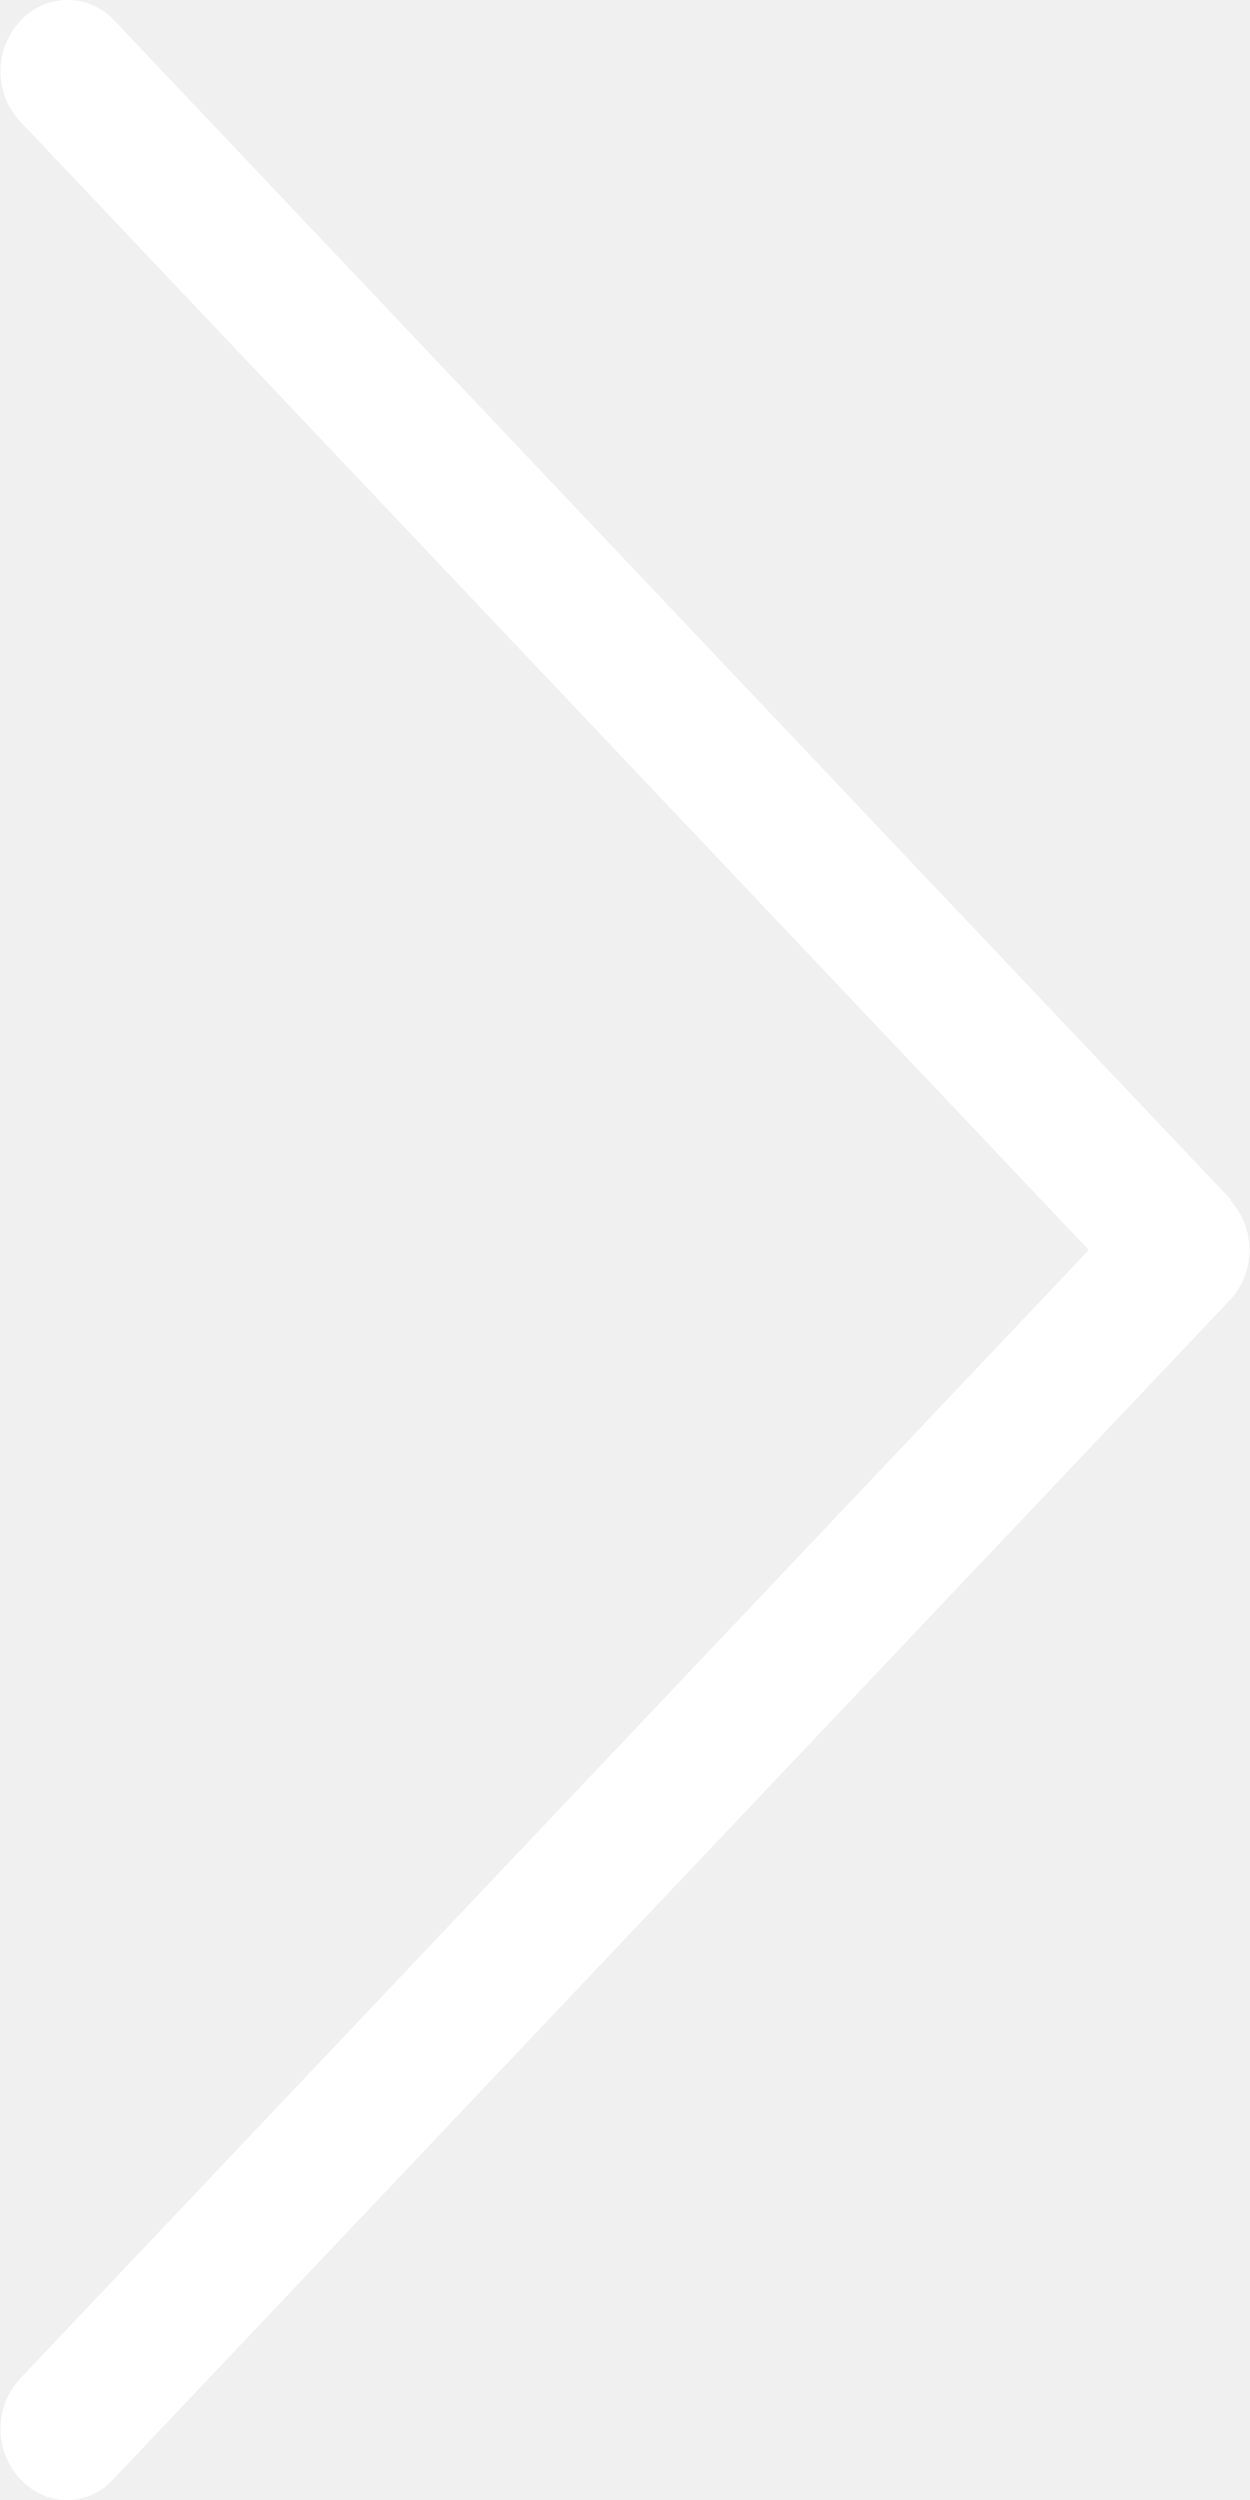
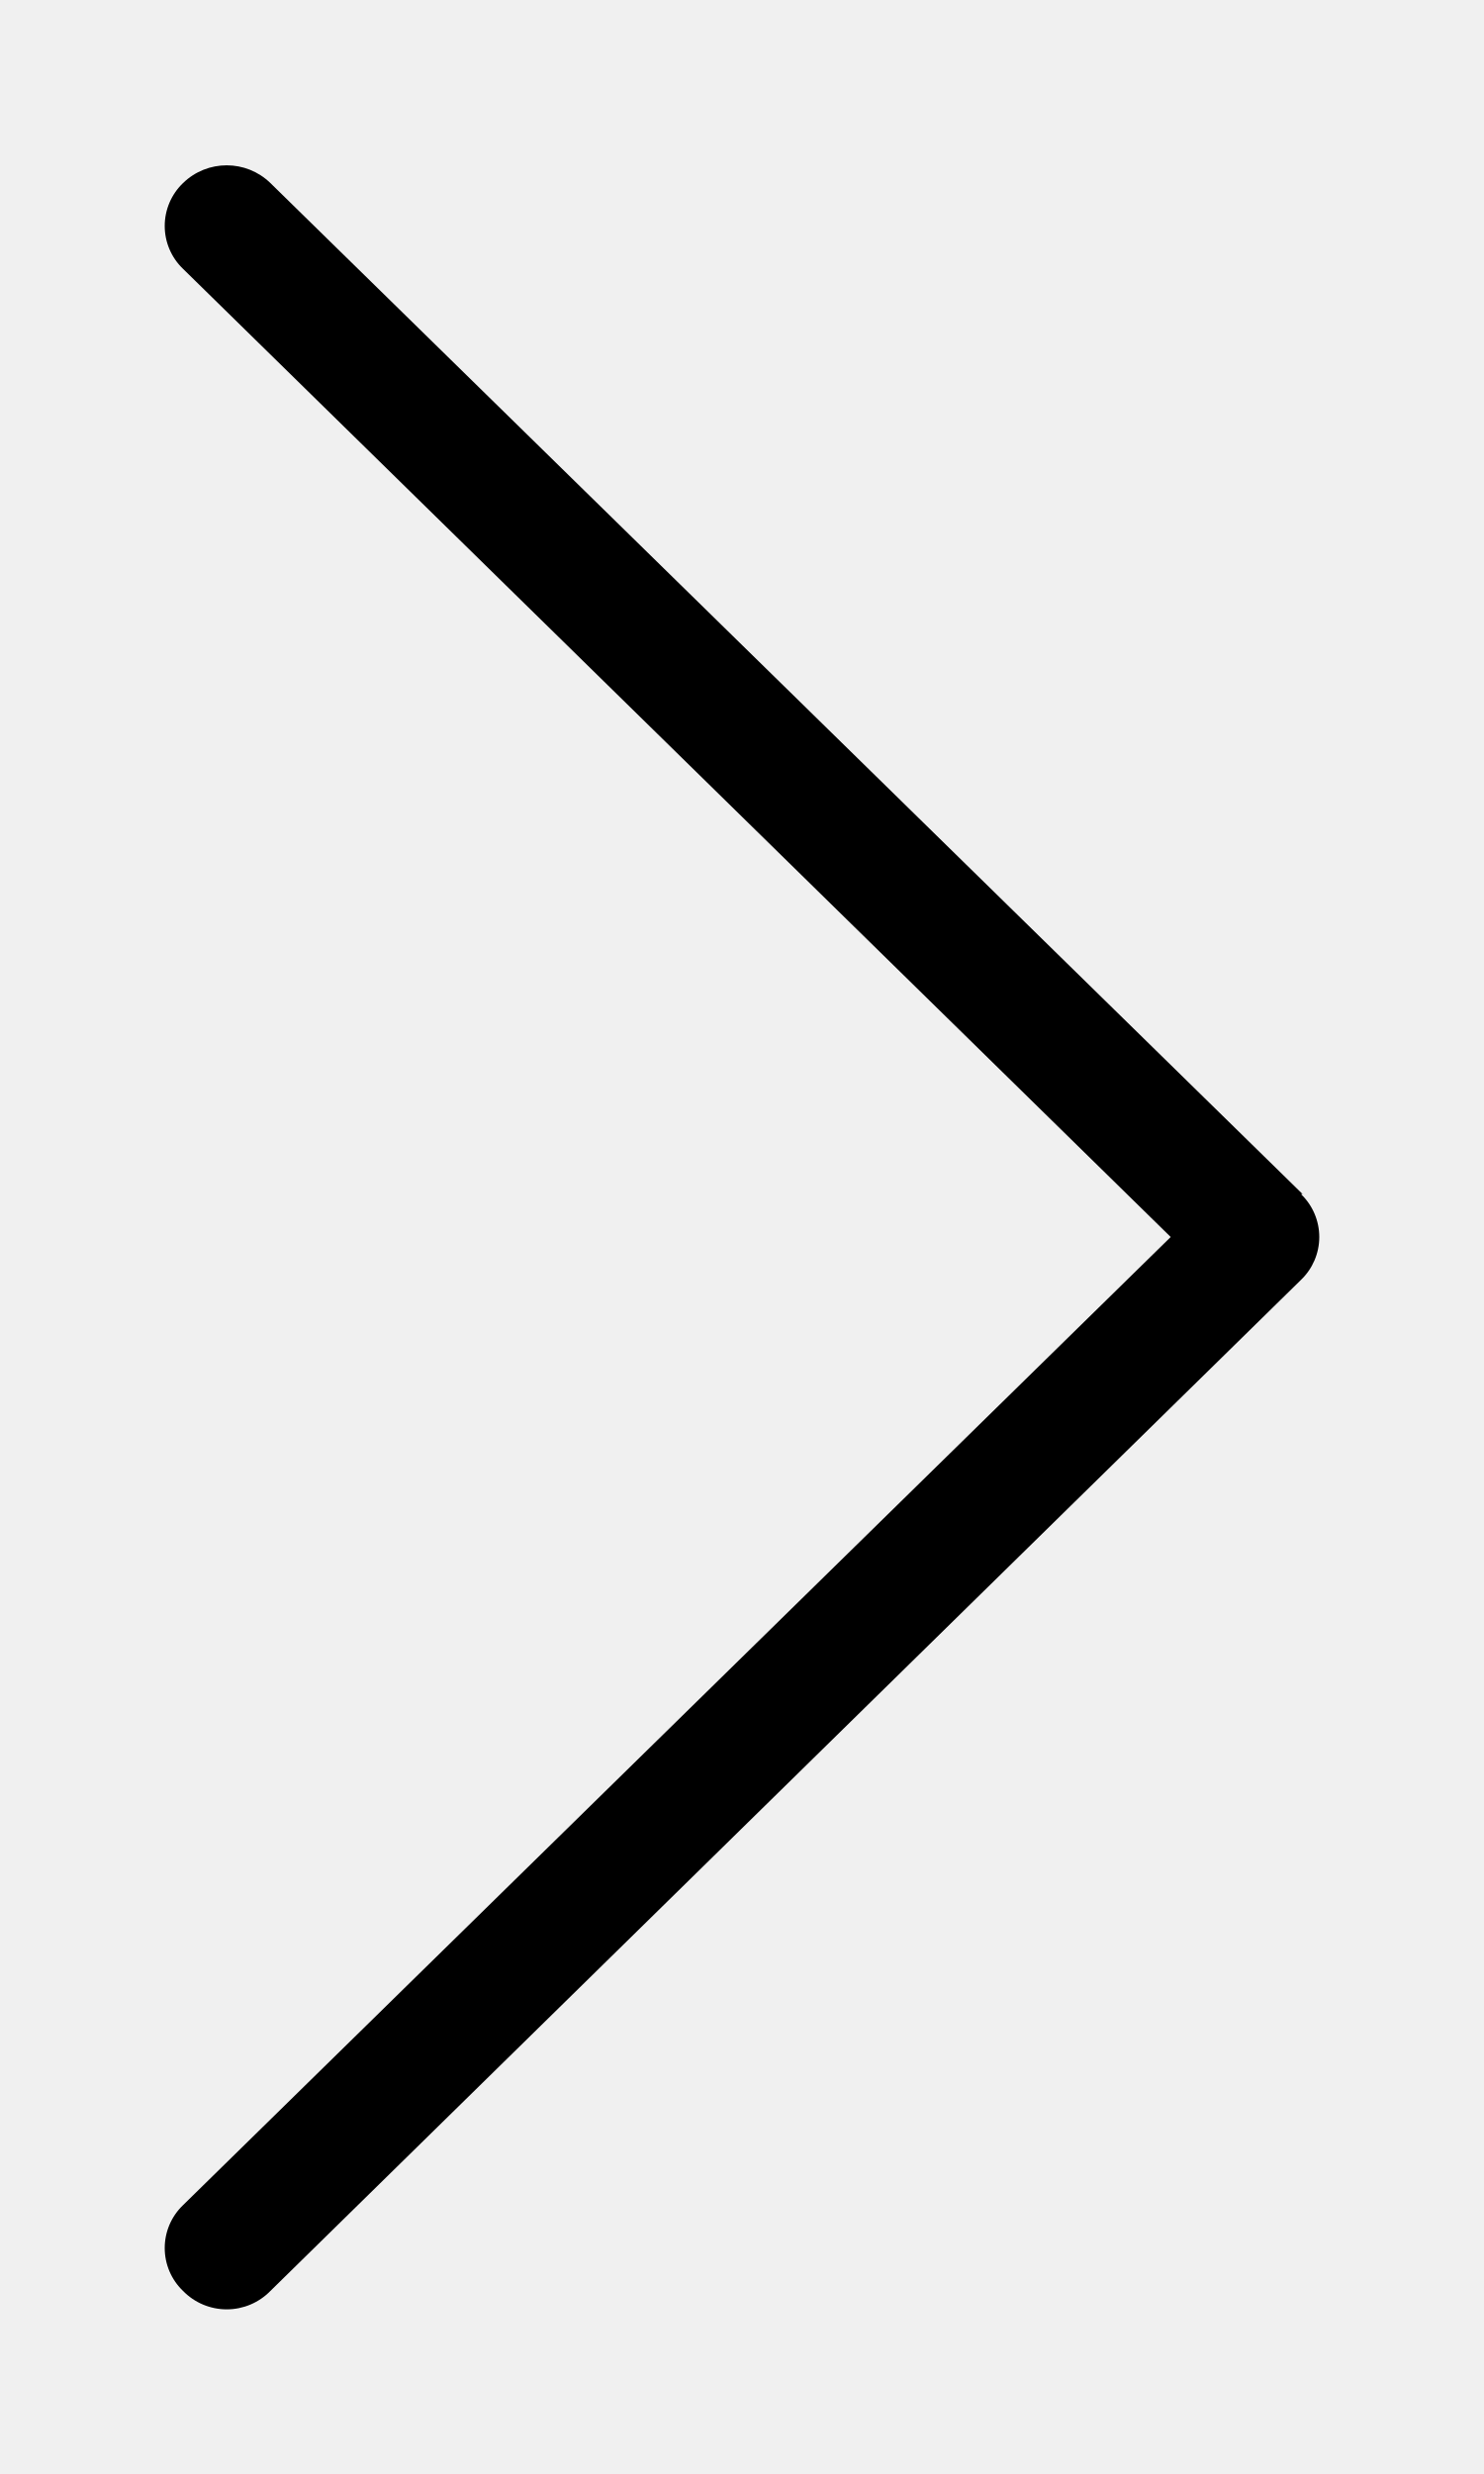
- <svg xmlns="http://www.w3.org/2000/svg" xmlns:xlink="http://www.w3.org/1999/xlink" width="10" height="20" viewBox="0 0 10 20">
+ <svg xmlns="http://www.w3.org/2000/svg" xmlns:xlink="http://www.w3.org/1999/xlink" width="9" height="15" viewBox="0 0 9 15">
  <defs>
-     <path id="zmf5a" d="M676.85 2313.6l-8.93-9.43a.51.51 0 0 0-.76 0 .59.59 0 0 0 0 .8l8.55 9.03-8.55 9.03a.59.59 0 0 0 0 .8c.1.11.24.17.37.17a.5.5 0 0 0 .38-.17l8.93-9.43a.59.59 0 0 0 0-.8z" />
+     <path id="74eza" d="M1121.9 1367.24l-6.26-6.13a.38.38 0 0 0-.53 0 .36.36 0 0 0 0 .52l5.99 5.87-5.99 5.87a.36.36 0 0 0 0 .52.37.37 0 0 0 .53 0l6.25-6.13a.36.36 0 0 0 0-.52z" />
  </defs>
  <g>
-     <g transform="translate(-667 -2304)">
-       <use fill="#fff" xlink:href="#zmf5a" />
+     <g transform="translate(-1114 -1360)">
+       <use xlink:href="#74eza" />
+       <use fill="#fff" fill-opacity="0" stroke-miterlimit="50" xlink:href="#74eza" />
    </g>
  </g>
</svg>
